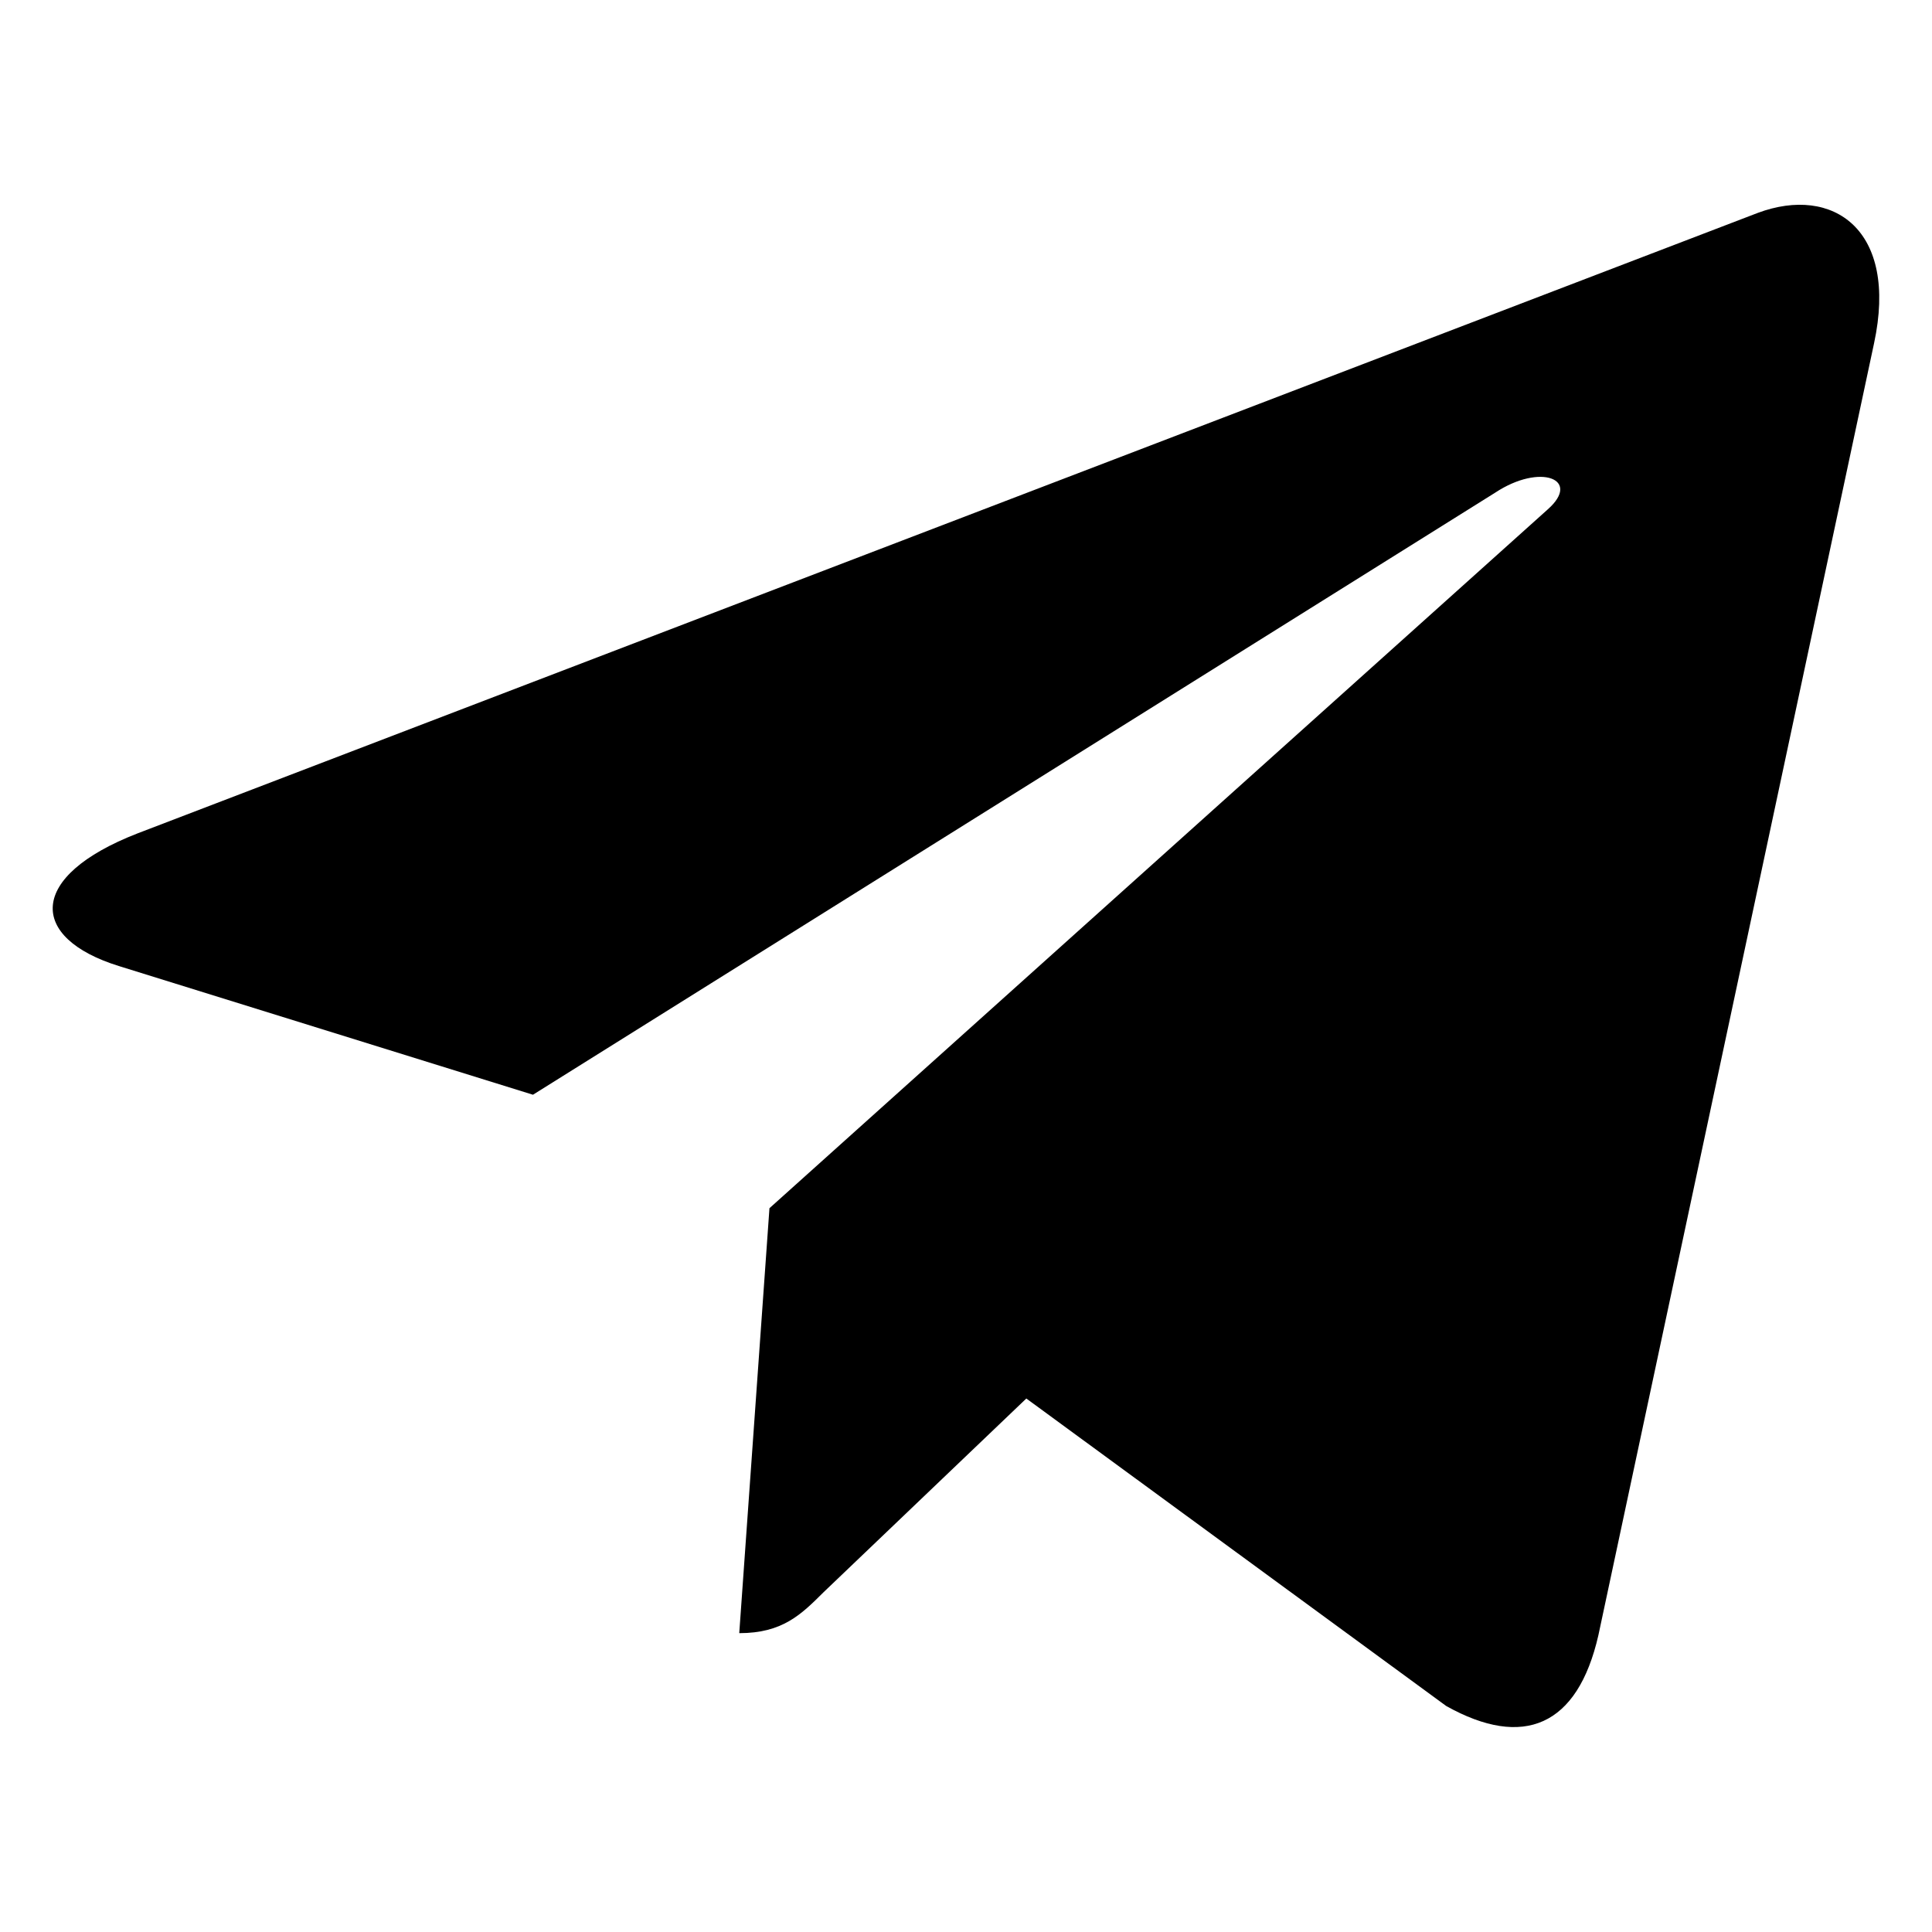
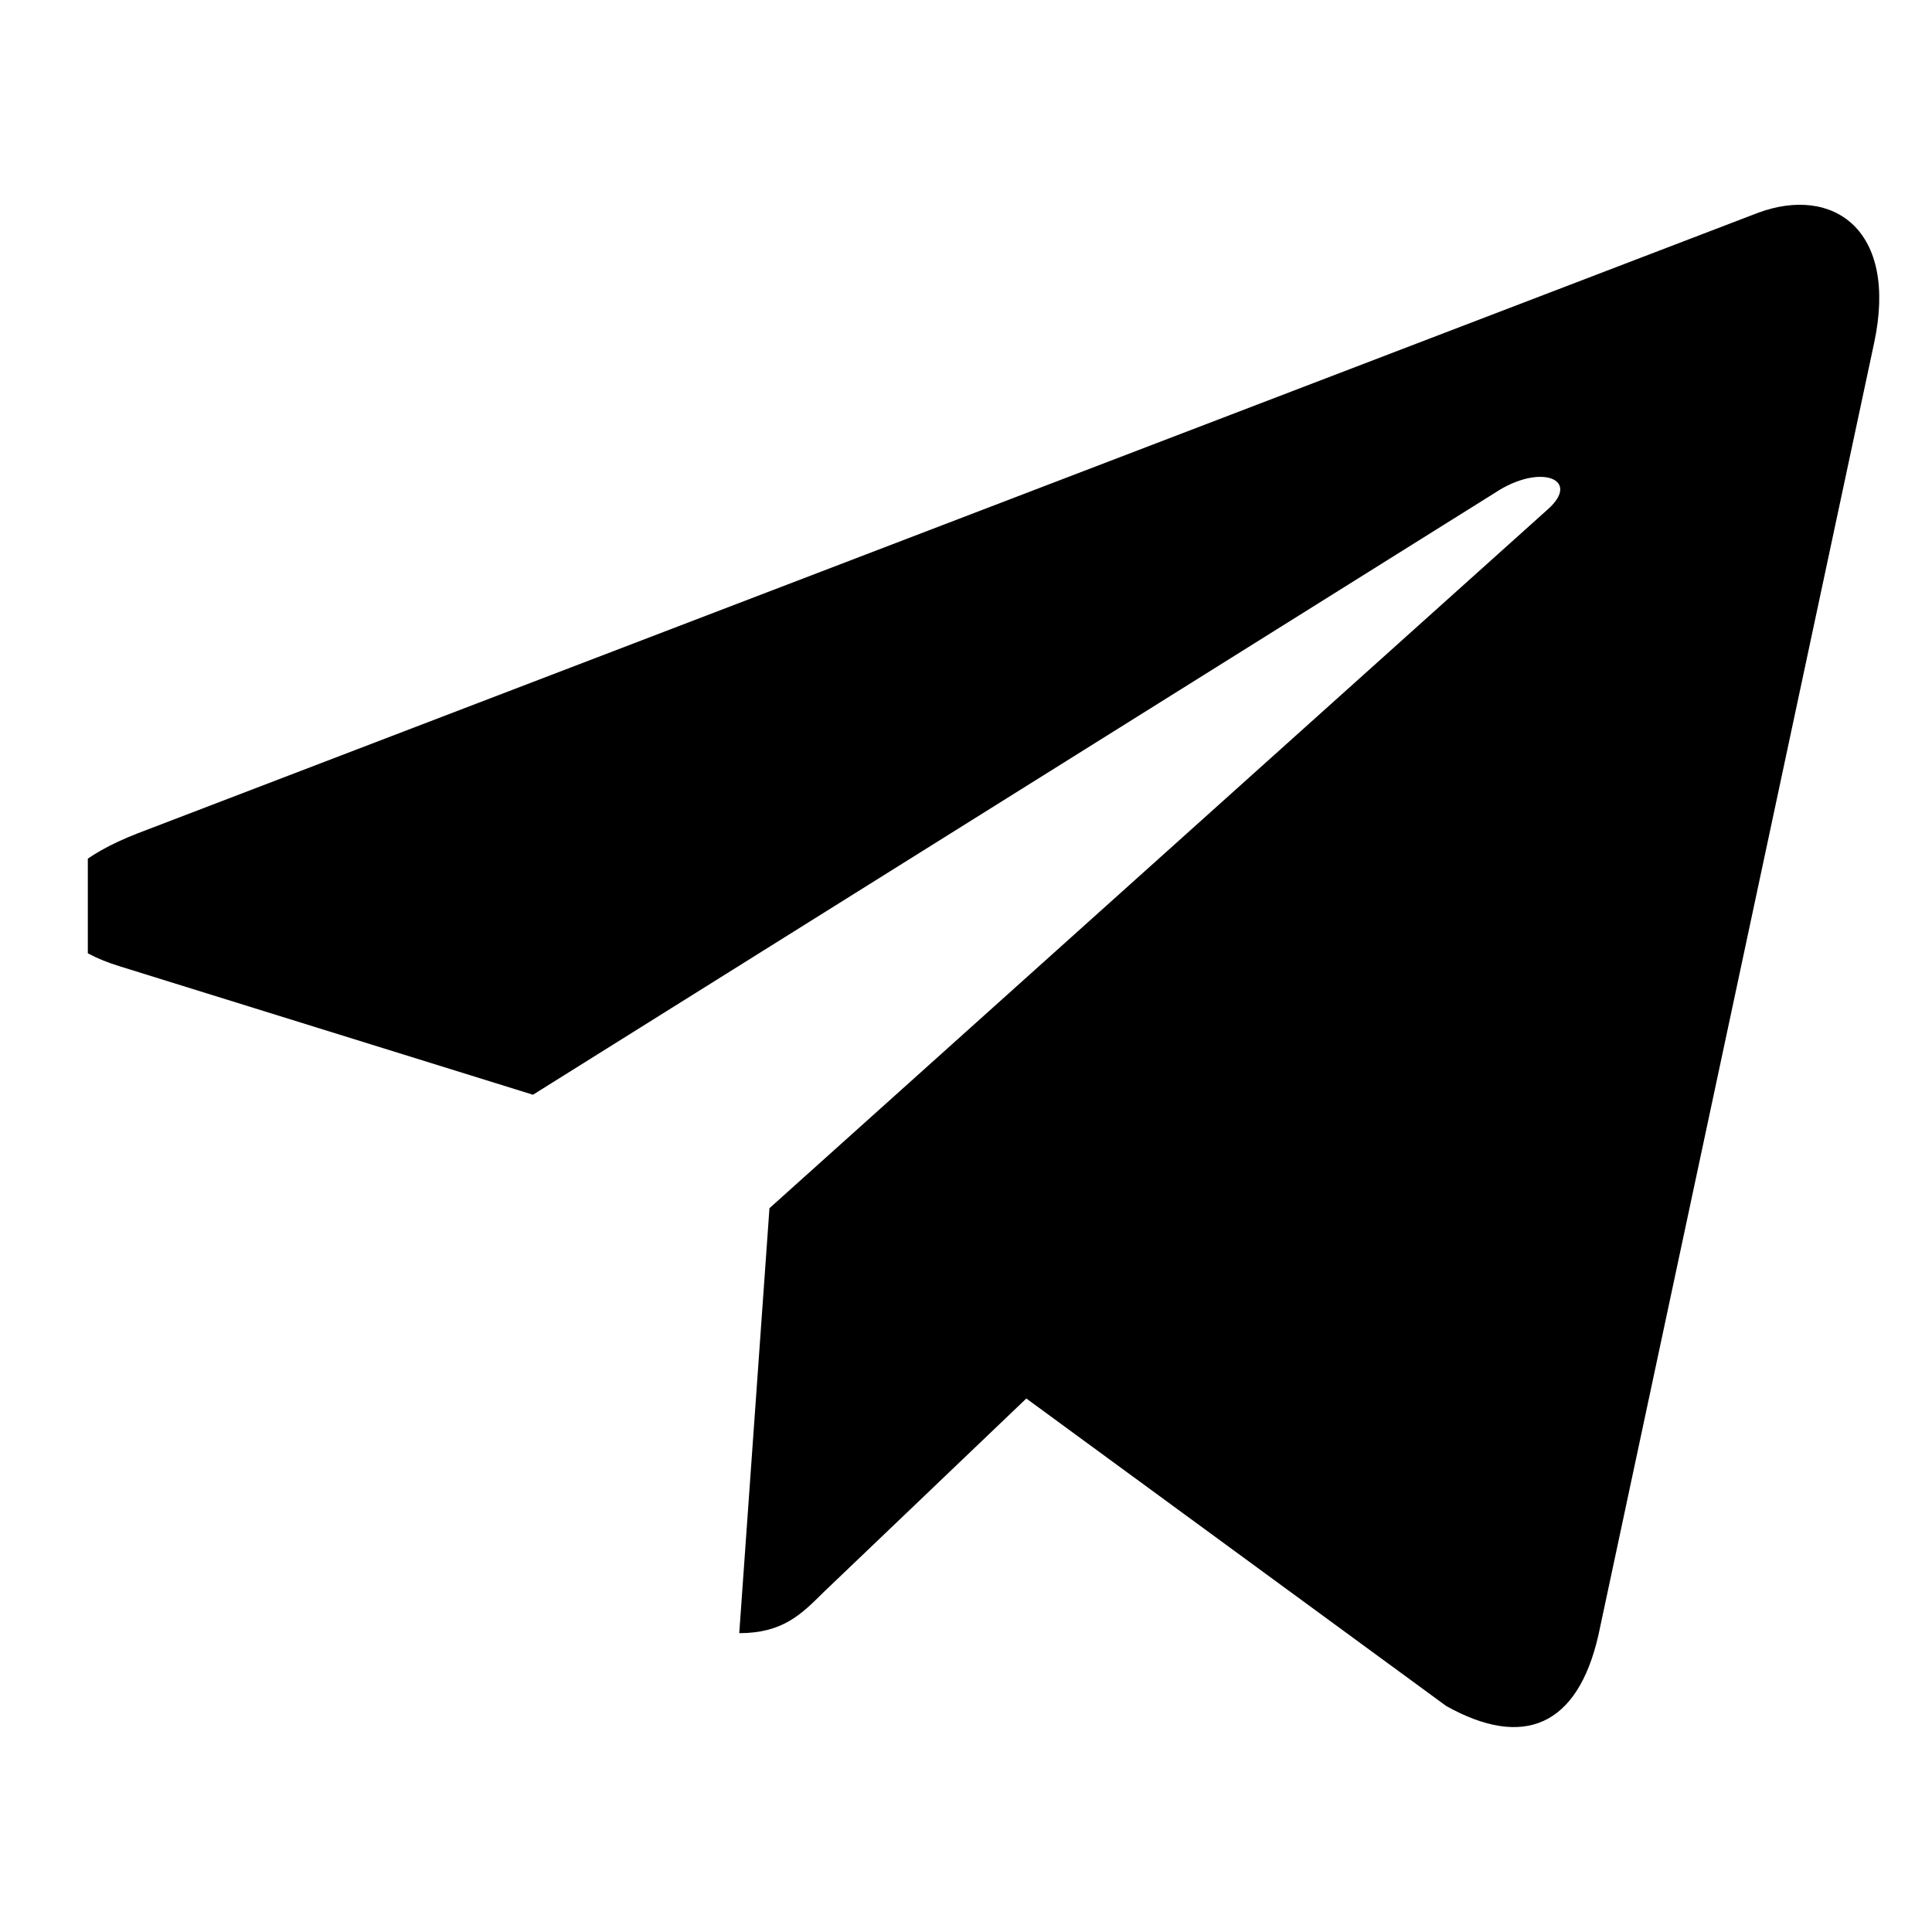
<svg xmlns="http://www.w3.org/2000/svg" width="22" height="22" viewBox="0 0 22 22">
  <g clip-path="url(#fclip0)">
    <path d="M8.762 13.757l-.344 4.84c.492 0 .705-.212.96-.466l2.309-2.206 4.782 3.502c.877.49 1.495.232 1.732-.806L21.34 3.91c.279-1.297-.468-1.804-1.323-1.486L1.566 9.49C.306 9.98.326 10.68 1.352 11l4.717 1.466L17.026 5.61c.516-.341.985-.152.599.19l-8.863 7.958z" />
  </g>
  <defs>
    <clipPath id="fclip0">
-       <path transform="translate(.6 .6)" d="M0 0h20.8v20.8H0z" />
+       <path transform="translate(1 1)" d="M0 0h20.8v20.8H0z" />
    </clipPath>
  </defs>
</svg>
